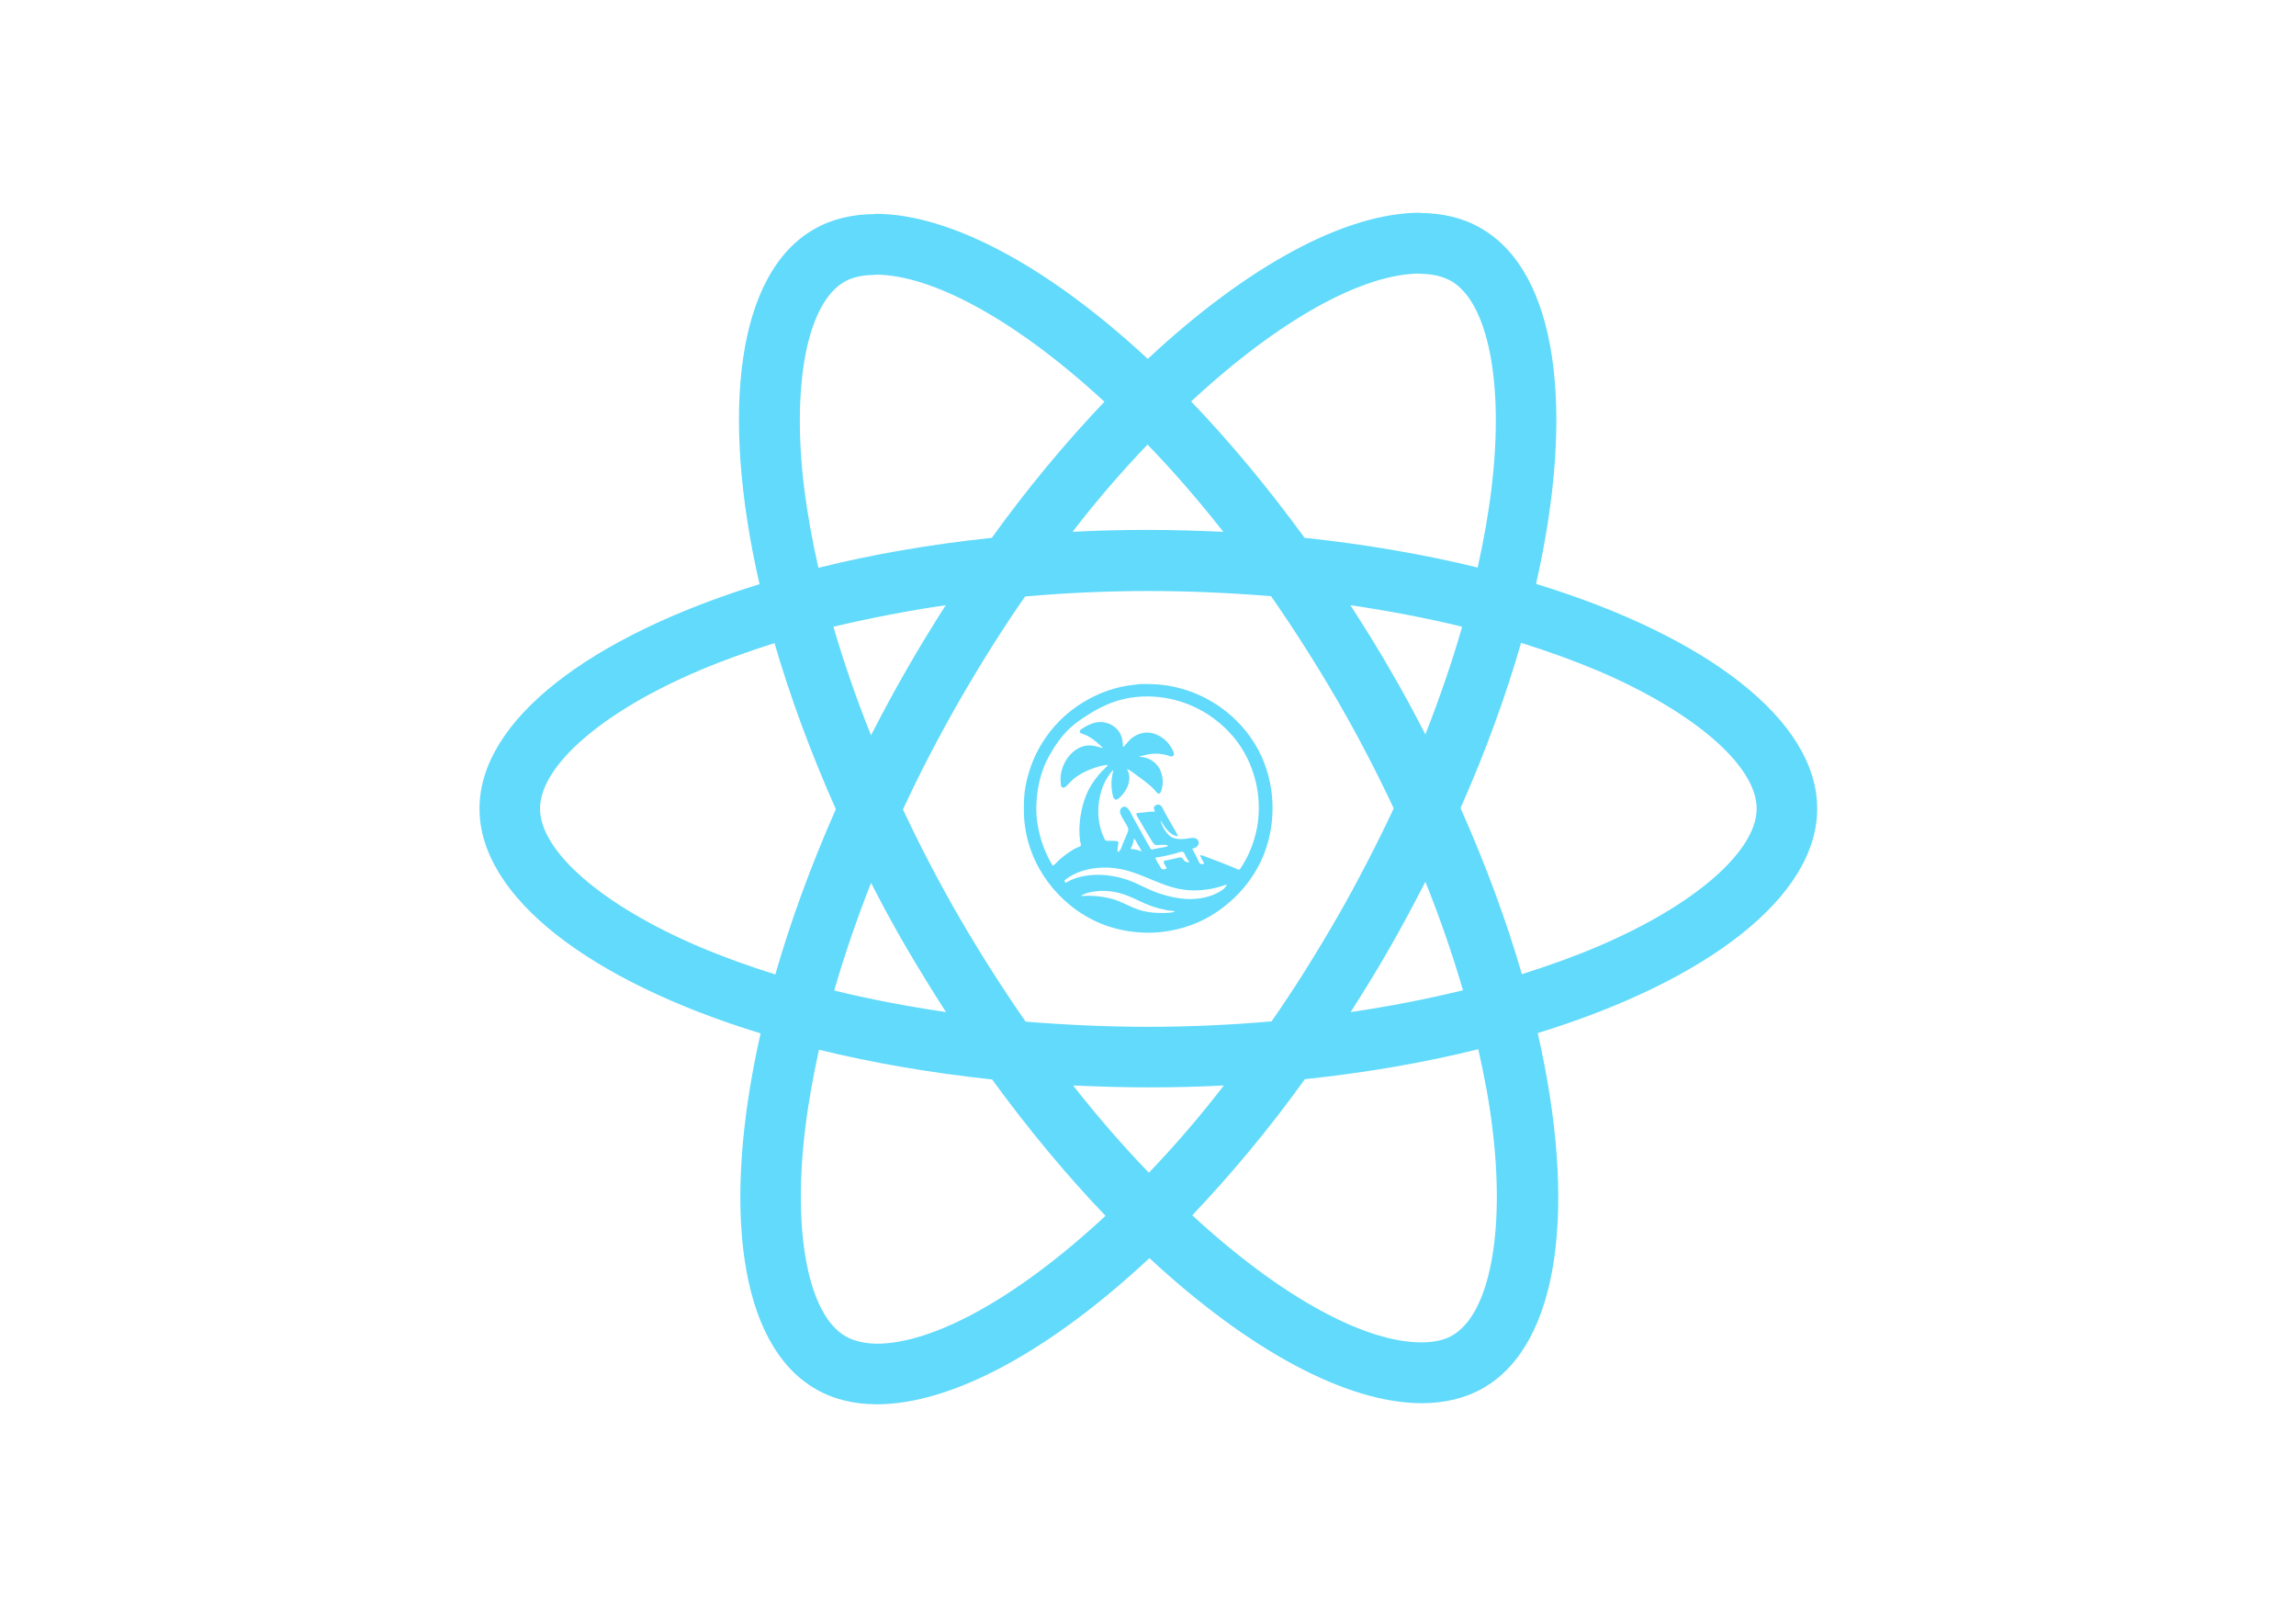
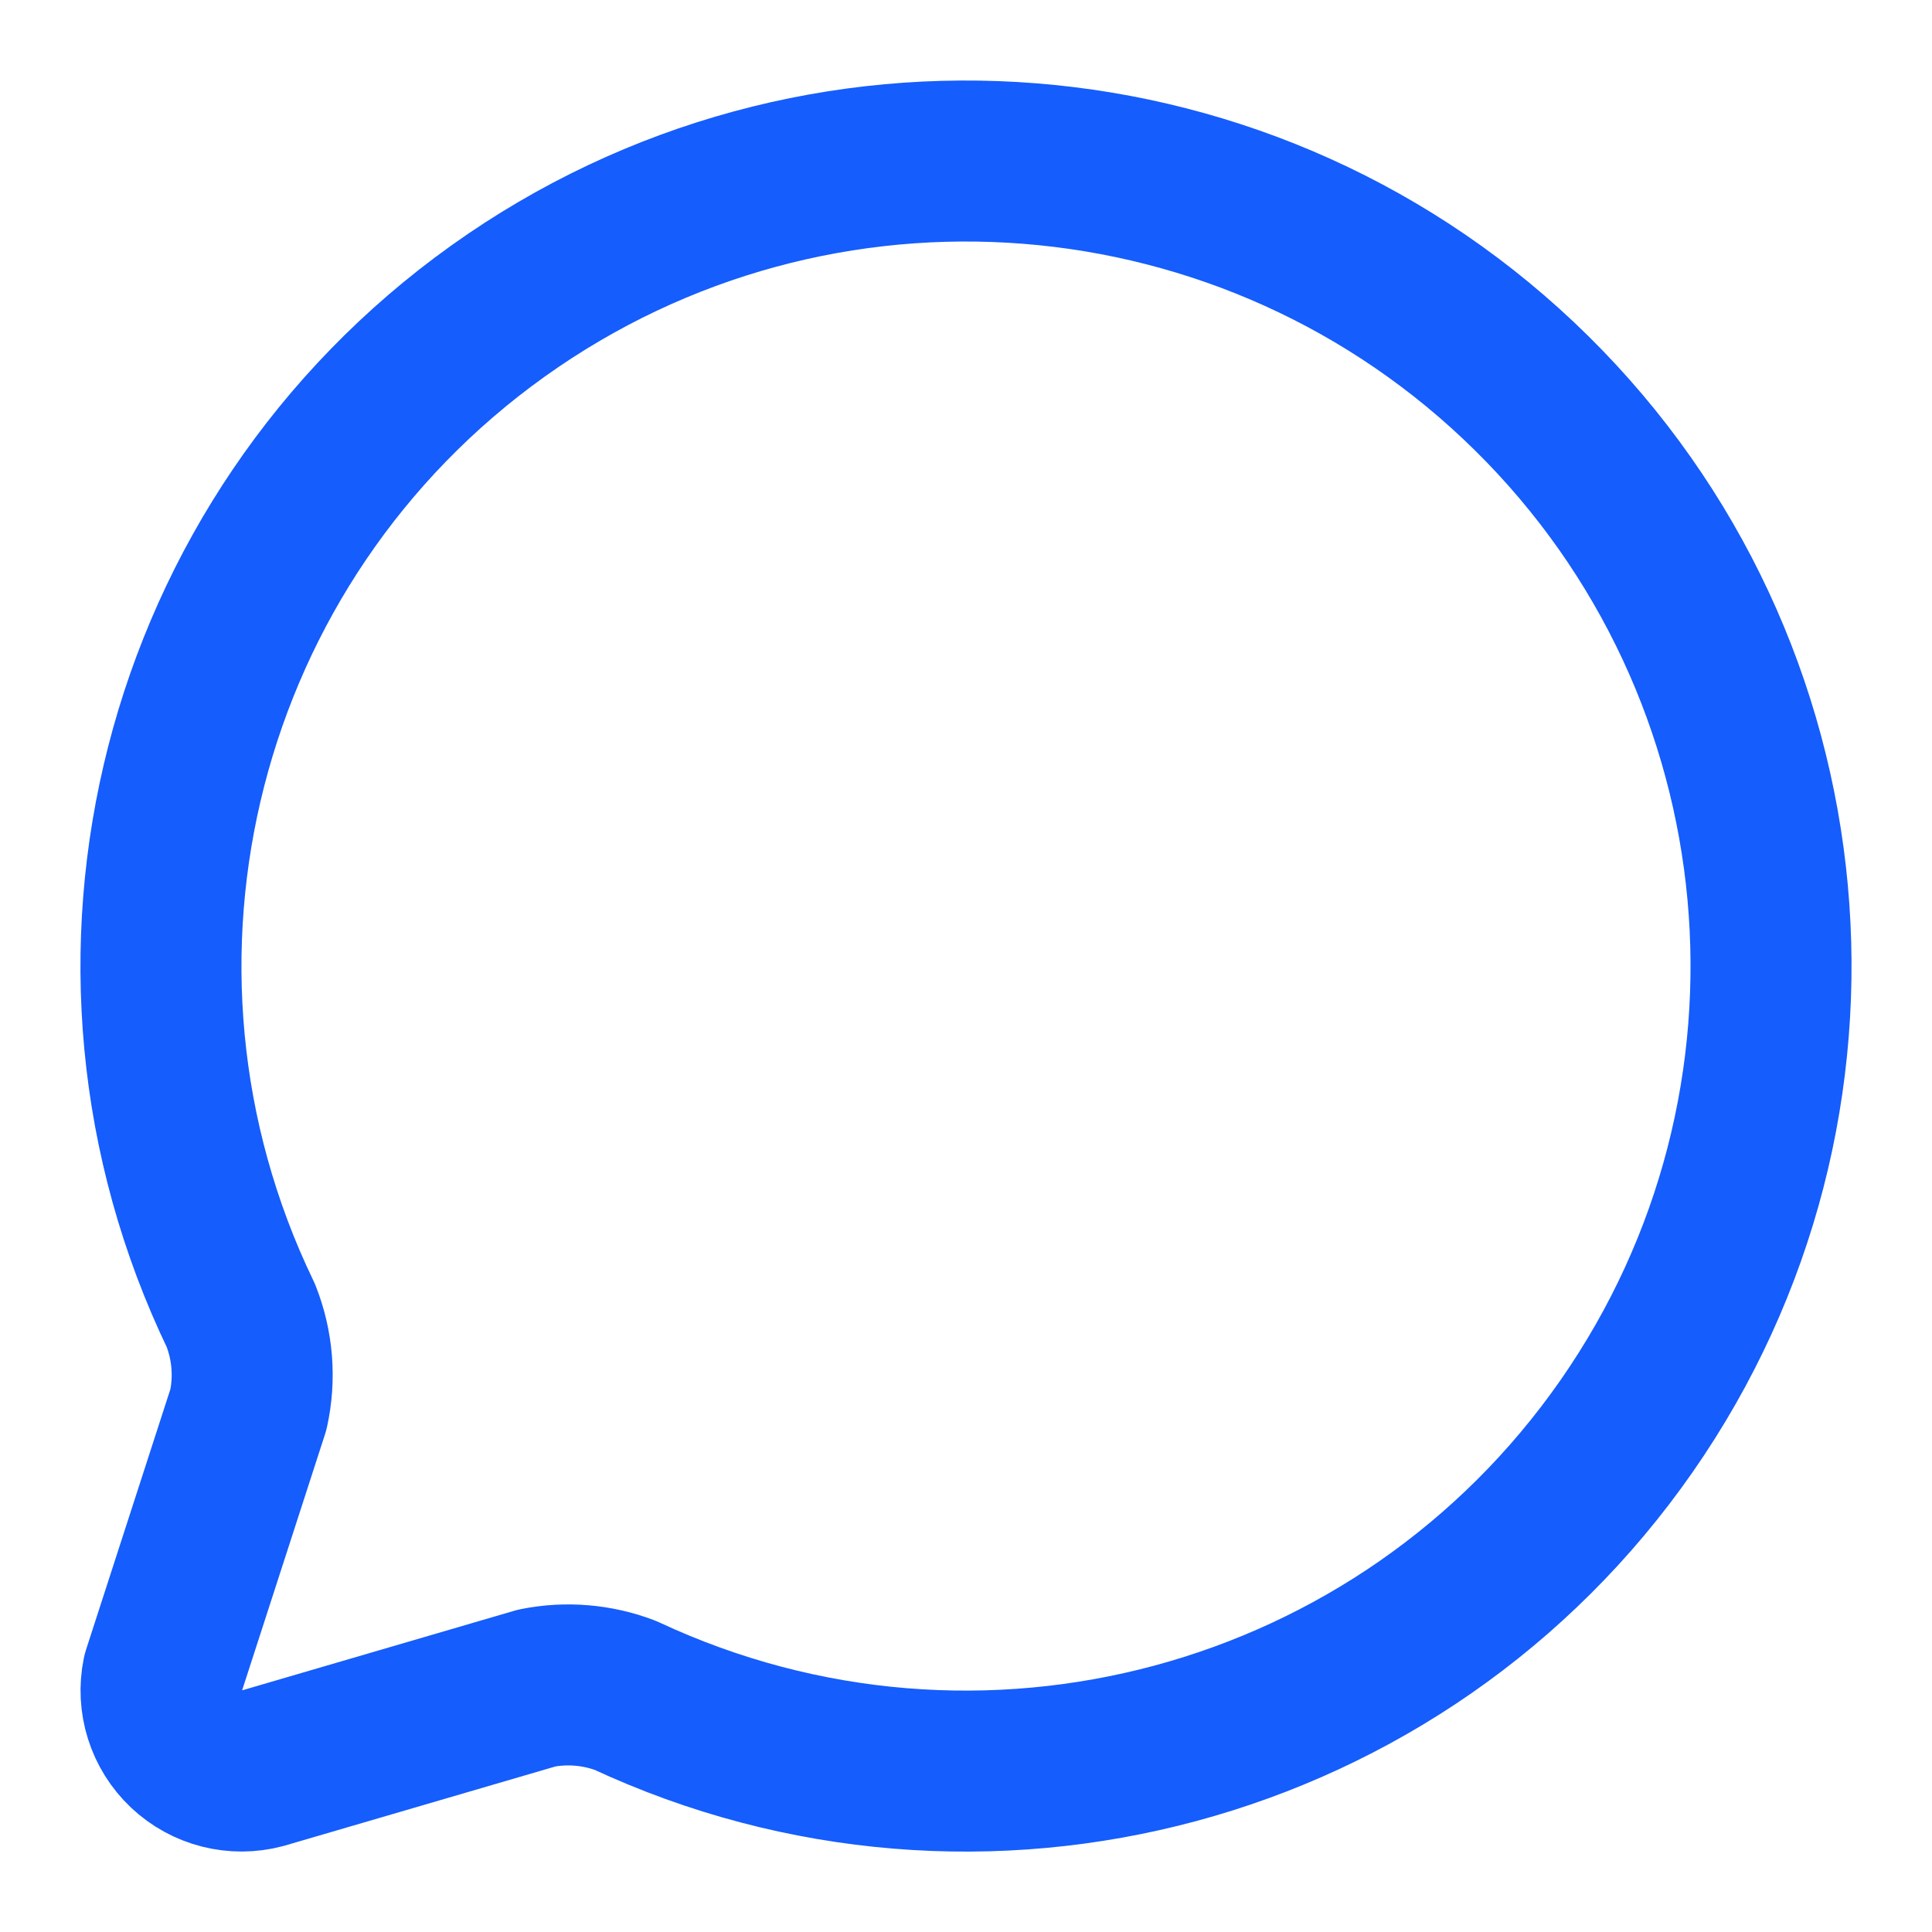
- <svg xmlns="http://www.w3.org/2000/svg" width="5355px" height="3786px" viewBox="0 0 5355 3786" version="1.1">
-   <g id="logo" stroke="none" fill="none" transform="translate(0.9778, 0)" fill-rule="evenodd" stroke-width="1">
-     <g id="Layer_1" transform="translate(1117.351, 496.0658)" fill="#61DAFB">
-       <g id="Group" fill-rule="nonzero">
-         <path d="M3119.934,1389.62 C3119.934,1182.926 2861.105,987.044 2464.277,865.571 C2555.853,461.087 2515.153,139.28 2335.817,36.251 C2294.481,12.084 2246.149,0.636 2193.366,0.636 L2193.366,142.46 C2222.619,142.46 2246.149,148.184 2265.863,158.995 C2352.351,208.602 2389.872,397.489 2360.619,640.434 C2353.623,700.216 2342.176,763.178 2328.186,827.412 C2203.541,796.885 2067.449,773.354 1924.362,758.09 C1838.51,640.434 1749.478,533.589 1659.81,440.099 C1867.127,247.397 2061.726,141.824 2194.002,141.824 L2194.002,0 C2019.117,0 1790.178,124.652 1558.695,340.886 C1327.212,125.924 1098.273,2.544 923.389,2.544 L923.389,144.368 C1055.029,144.368 1250.263,249.305 1457.58,440.735 C1368.548,534.225 1279.516,640.434 1194.936,758.09 C1051.213,773.354 915.121,796.885 790.477,828.048 C775.85,764.45 765.039,702.76 757.408,643.614 C727.518,400.669 764.403,211.782 850.255,161.539 C869.333,150.092 894.135,145.004 923.389,145.004 L923.389,3.18 C869.969,3.18 821.638,14.628 779.666,38.795 C600.966,141.824 560.901,462.995 653.113,866.207 C257.557,988.316 0,1183.562 0,1389.62 C0,1595.678 258.829,1792.197 655.657,1913.669 C564.081,2318.154 604.781,2639.961 784.117,2742.99 C825.453,2767.157 873.785,2778.605 927.204,2778.605 C1102.088,2778.605 1331.028,2653.952 1562.511,2437.718 C1793.994,2652.68 2022.933,2776.061 2197.817,2776.061 C2251.236,2776.061 2299.568,2764.613 2341.54,2740.446 C2520.24,2637.417 2560.305,2316.246 2468.093,1913.033 C2862.377,1791.561 3119.934,1595.678 3119.934,1389.62 L3119.934,1389.62 Z M2291.937,965.42 C2268.407,1047.462 2239.154,1132.048 2206.085,1216.633 C2180.011,1165.755 2152.665,1114.876 2122.776,1063.998 C2093.523,1013.119 2062.362,963.513 2031.2,915.178 C2121.504,928.534 2208.628,945.069 2291.937,965.42 Z M2000.675,1642.741 C1951.072,1728.599 1900.196,1810.004 1847.413,1885.686 C1752.658,1893.954 1656.63,1898.406 1559.967,1898.406 C1463.304,1898.406 1367.912,1893.954 1273.793,1886.322 C1221.01,1810.64 1169.498,1729.871 1119.895,1644.649 C1071.563,1561.335 1027.683,1476.75 987.619,1391.528 C1027.047,1306.307 1071.563,1221.085 1119.259,1137.772 C1168.862,1051.914 1219.738,970.508 1272.521,894.826 C1367.276,886.559 1463.304,882.107 1559.967,882.107 C1656.63,882.107 1752.022,886.559 1846.141,894.19 C1898.924,969.872 1950.436,1050.642 2000.039,1135.864 C2048.371,1219.177 2092.251,1303.763 2132.315,1388.984 C2092.251,1474.206 2048.371,1559.428 2000.675,1642.741 Z M2206.085,1560.063 C2240.425,1645.285 2269.679,1730.507 2293.845,1813.184 C2210.536,1833.536 2122.776,1850.707 2031.836,1864.063 C2062.998,1815.092 2094.159,1764.85 2123.412,1713.335 C2152.665,1662.457 2180.011,1610.942 2206.085,1560.063 Z M1561.239,2238.656 C1502.096,2177.602 1442.954,2109.552 1384.447,2035.142 C1441.682,2037.686 1500.188,2039.594 1559.331,2039.594 C1618.474,2039.594 1678.252,2038.322 1736.123,2035.142 C1678.888,2109.552 1619.746,2177.602 1561.239,2238.656 Z M1088.098,1864.063 C997.794,1850.707 910.67,1834.172 827.361,1813.82 C850.891,1731.779 880.144,1647.193 913.213,1562.607 C939.287,1613.486 966.633,1664.365 996.522,1715.243 C1026.411,1766.122 1056.936,1815.728 1088.098,1864.063 Z M1558.059,540.585 C1617.202,601.639 1676.344,669.689 1734.851,744.099 C1677.616,741.555 1619.11,739.647 1559.967,739.647 C1500.824,739.647 1441.046,740.919 1383.175,744.099 C1440.41,669.689 1499.552,601.639 1558.059,540.585 Z M1087.462,915.178 C1056.301,964.148 1025.139,1014.391 995.886,1065.906 C966.633,1116.784 939.287,1167.663 913.213,1218.541 C878.873,1133.32 849.619,1048.098 825.453,965.42 C908.762,945.705 996.522,928.534 1087.462,915.178 Z M511.934,1711.427 C286.81,1615.394 141.179,1489.47 141.179,1389.62 C141.179,1289.771 286.81,1163.211 511.934,1067.814 C566.625,1044.282 626.403,1023.295 688.09,1003.579 C724.339,1128.232 772.034,1257.972 831.177,1390.892 C772.67,1523.177 725.61,1652.281 689.998,1776.297 C627.039,1756.582 567.261,1734.959 511.934,1711.427 Z M854.071,2620.245 C767.583,2570.639 730.062,2381.752 759.315,2138.807 C766.311,2079.025 777.758,2016.062 791.748,1951.828 C916.393,1982.355 1052.485,2005.887 1195.572,2021.15 C1281.424,2138.807 1370.456,2245.652 1460.124,2339.141 C1252.807,2531.844 1058.208,2637.417 925.932,2637.417 C897.315,2636.781 873.149,2631.057 854.071,2620.245 L854.071,2620.245 Z M2362.526,2135.627 C2392.416,2378.572 2355.531,2567.459 2269.679,2617.701 C2250.601,2629.149 2225.799,2634.237 2196.545,2634.237 C2064.905,2634.237 1869.671,2529.3 1662.354,2337.869 C1751.386,2244.38 1840.418,2138.171 1924.998,2020.514 C2068.721,2005.251 2204.813,1981.719 2329.457,1950.556 C2344.084,2014.791 2355.531,2076.481 2362.526,2135.627 L2362.526,2135.627 Z M2607.364,1711.427 C2552.673,1734.959 2492.895,1755.946 2431.208,1775.661 C2394.959,1651.009 2347.264,1521.269 2288.121,1388.348 C2346.628,1256.064 2393.688,1126.96 2429.3,1002.943 C2492.259,1022.659 2552.037,1044.282 2608,1067.814 C2833.124,1163.847 2978.755,1289.771 2978.755,1389.62 C2978.755,1489.47 2832.488,1616.03 2607.364,1711.427 L2607.364,1711.427 Z" id="Shape" />
-       </g>
-       <path d="M1537.378,1099.483 C1545.027,1098.477 1553.107,1099.162 1560.816,1099.162 C1589.375,1099.162 1617.414,1103.603 1644.738,1112.019 C1679.61,1122.761 1712.09,1139.935 1740.757,1162.53 C1775.894,1190.223 1805.008,1226.547 1823.69,1267.313 C1858.642,1343.584 1858.386,1436.017 1822.577,1511.966 C1799.423,1561.073 1762.278,1602.174 1717.319,1632.147 C1680.636,1656.602 1637.733,1671.571 1594.082,1676.871 C1538.521,1683.618 1478.454,1673.759 1428.506,1648.109 C1334.74,1599.956 1270.993,1503.042 1269.732,1396.835 C1269.489,1376.359 1269.807,1355.76 1273.855,1335.483 C1280.447,1302.459 1291.94,1270.537 1309.202,1241.56 C1327.874,1210.214 1351.993,1182.552 1380.875,1160.25 C1414.745,1134.096 1454.109,1115.285 1495.795,1105.714 C1505.553,1103.474 1515.35,1102.202 1525.194,1100.998 L1528.67,1100.575 C1531.569,1100.222 1534.471,1099.865 1537.378,1099.483 Z M1440.288,1582.053 C1427.386,1583.439 1413.778,1585.791 1402.705,1593.051 C1405.197,1593.651 1408.055,1593.055 1410.655,1593.051 C1416.901,1593.04 1423.207,1592.805 1429.447,1593.079 C1445.067,1593.766 1461.342,1596.269 1476.426,1600.412 C1488.014,1603.595 1498.773,1608.627 1509.545,1613.664 L1512.239,1614.923 C1518.527,1617.854 1524.844,1620.735 1531.356,1623.199 C1550.985,1630.626 1570.524,1632.934 1591.345,1632.934 L1593.252,1632.933 C1603.099,1632.92 1612.867,1632.729 1622.424,1630.034 C1617.115,1627.201 1609.514,1627.733 1603.632,1626.553 C1590.871,1623.992 1578.323,1620.866 1566.049,1616.479 C1546.69,1609.559 1528.857,1599.168 1509.673,1591.908 C1487.816,1583.637 1463.594,1579.55 1440.288,1582.053 Z M1459.803,1527.061 C1434.235,1527.061 1408.376,1531.573 1385.358,1543.194 C1379.782,1546.01 1374.481,1549.365 1369.458,1553.083 C1367.927,1554.216 1365.213,1555.672 1364.647,1557.643 C1364.073,1559.641 1366.125,1561.315 1367.289,1562.594 C1373.043,1559.522 1378.509,1556.271 1384.636,1553.938 C1424.261,1538.859 1472.298,1542.02 1511.842,1555.846 C1531.562,1562.742 1549.732,1573.054 1568.94,1581.141 C1590.422,1590.185 1612.363,1596.049 1635.434,1599.056 C1662.648,1602.602 1693.675,1599.728 1718.552,1587.426 C1727.293,1583.104 1739.429,1576.516 1743.125,1566.945 C1738.56,1567.344 1734.453,1569.304 1730.116,1570.655 C1723.219,1572.803 1716.24,1574.624 1709.156,1576.046 C1685.145,1580.865 1659.612,1581.86 1635.434,1577.486 C1610.812,1573.033 1588.074,1563.725 1565.311,1554.267 L1562.275,1553.005 C1550.637,1548.168 1538.971,1543.347 1527.02,1539.168 C1505.554,1531.662 1482.548,1527.061 1459.803,1527.061 Z M1504.614,1133.608 C1473.965,1140.391 1446.51,1153.598 1420.051,1170.248 C1404.69,1179.913 1389.996,1189.815 1376.685,1202.255 C1356.89,1220.756 1341.761,1243.243 1328.567,1266.73 C1314.972,1290.929 1306.255,1319.132 1302.042,1346.497 C1297.909,1373.344 1297.228,1401.571 1301.963,1428.44 C1307.881,1462.032 1319.145,1493.555 1336.933,1522.71 C1342.911,1519.913 1347.155,1513.536 1352.111,1509.24 C1362.119,1500.567 1372.626,1492.528 1383.913,1485.59 C1388.091,1483.022 1392.384,1481.028 1396.923,1479.201 C1398.635,1478.511 1401.434,1477.881 1402.24,1475.997 C1403.521,1473.005 1401.152,1467.798 1400.745,1464.698 C1399.584,1455.831 1398.883,1446.814 1399.102,1437.867 C1399.738,1411.81 1404.598,1385.389 1413.853,1361 C1420.826,1342.623 1431.48,1325.938 1444.101,1310.964 C1448.383,1305.883 1452.936,1301.154 1457.635,1296.462 C1458.213,1295.884 1458.821,1295.324 1459.436,1294.767 L1460.176,1294.098 C1462.275,1292.204 1464.361,1290.279 1465.585,1287.759 C1456.523,1287.765 1447.46,1290.383 1438.843,1293.041 C1420.279,1298.766 1402.196,1307.262 1386.804,1319.249 C1379.783,1324.718 1374.641,1331.885 1368.001,1337.64 C1365.965,1339.406 1362.316,1341.772 1359.502,1340.44 C1355.25,1338.428 1355.906,1330.045 1355.419,1326.193 C1353.545,1311.373 1359.149,1292.629 1366.27,1279.783 C1377.702,1259.161 1398.84,1241.553 1423.665,1242.168 C1434.386,1242.433 1443.771,1246.165 1454.021,1248.601 C1451.422,1244.902 1447.937,1242.206 1444.625,1239.174 C1436.509,1231.745 1427.632,1224.959 1417.883,1219.827 C1415.268,1218.45 1412.519,1217.434 1409.75,1216.46 L1408.087,1215.878 C1407.256,1215.587 1406.424,1215.294 1405.596,1214.991 C1403.513,1214.228 1400.891,1213.179 1400.108,1210.861 C1398.657,1206.567 1406.375,1202.59 1409.21,1200.78 C1420.168,1193.78 1433.605,1188.023 1446.793,1187.698 C1467.403,1187.192 1487.541,1198.648 1496.031,1218.144 C1499.419,1225.924 1500.098,1234.211 1500.709,1242.527 L1500.823,1244.086 C1500.881,1244.866 1500.939,1245.646 1501,1246.425 C1507.473,1241.139 1512.026,1233.359 1518.347,1227.697 C1533.128,1214.455 1553.359,1208.576 1572.554,1214.537 C1589.901,1219.924 1604.977,1231.916 1613.851,1247.876 C1616.172,1252.051 1622.649,1262.256 1617.97,1266.415 C1614.308,1269.671 1609.663,1267.134 1605.801,1265.783 C1601.812,1264.39 1597.644,1263.691 1593.514,1262.861 C1583.011,1260.752 1570.793,1260.971 1560.267,1262.825 C1553.461,1264.023 1546.81,1266.45 1540.029,1267.455 L1540.029,1268.905 C1558.571,1269.059 1576.507,1279.656 1585.655,1295.736 C1589.445,1302.398 1591.338,1310.023 1592.79,1317.491 C1594.586,1326.721 1593.324,1336.776 1590.806,1345.772 C1589.962,1348.788 1588.43,1353.901 1584.83,1354.596 C1582.285,1355.087 1580.124,1352.548 1578.671,1350.837 C1574.863,1346.351 1571.24,1342.087 1566.772,1338.213 C1555.466,1328.414 1543.512,1319.375 1531.356,1310.659 C1524.902,1306.031 1517.833,1300.014 1510.396,1297.186 C1512.487,1302.232 1514.535,1306.923 1515.247,1312.415 C1517.338,1328.568 1510.588,1343.773 1500.455,1355.924 C1497.363,1359.633 1494.056,1363.368 1490.159,1366.249 C1488.543,1367.444 1486.515,1369.004 1484.377,1368.667 C1477.674,1367.606 1476.876,1357.484 1475.848,1352.298 C1472.367,1334.734 1473.765,1317.29 1478.595,1300.087 C1474.298,1302.27 1471.192,1307.046 1468.494,1310.964 C1462.558,1319.586 1457.408,1328.705 1453.714,1338.52 C1439.005,1377.62 1439.147,1423.417 1458.202,1461.058 C1460.33,1465.262 1463.559,1464.698 1467.753,1464.698 C1472.809,1464.698 1477.913,1464.444 1482.931,1465.115 C1484.884,1465.376 1487.596,1465.144 1489.142,1466.585 C1490.993,1468.313 1490.006,1471.274 1489.58,1473.4 C1488.389,1479.341 1487.991,1484.742 1487.991,1490.803 C1495.902,1489.575 1498.095,1476.869 1500.899,1470.499 C1504.077,1463.283 1507.311,1456.06 1510.251,1448.744 C1511.696,1445.149 1513.63,1441.129 1513.122,1437.142 C1512.553,1432.661 1509.321,1427.91 1507.069,1424.089 C1502.806,1416.857 1497.961,1409.415 1494.823,1401.609 C1492.314,1395.369 1494.65,1387.571 1501.724,1385.342 C1505.625,1384.112 1509.788,1386.524 1512.327,1389.349 C1515.933,1393.361 1518.674,1398.7 1521.268,1403.887 L1522.006,1405.364 C1522.986,1407.324 1523.955,1409.242 1524.953,1411.036 L1555.106,1465.423 C1557.667,1470.028 1560.233,1474.629 1562.853,1479.201 C1563.875,1480.985 1564.916,1483.739 1567.009,1484.5 C1568.874,1485.177 1571.422,1484.214 1573.276,1483.842 C1578.091,1482.876 1582.899,1481.833 1587.732,1480.959 C1593.522,1479.911 1602.35,1480.107 1606.523,1475.575 C1600.419,1473.638 1593.363,1473.753 1587.009,1474.189 C1586.223,1474.243 1585.42,1474.344 1584.609,1474.451 L1583.912,1474.543 C1581.004,1474.924 1578.034,1475.228 1575.456,1473.587 C1570.236,1470.264 1566.767,1462.589 1563.574,1457.446 C1555.701,1444.765 1548.283,1431.892 1540.744,1419.013 C1538.341,1414.907 1535.866,1410.833 1533.536,1406.685 C1532.636,1405.081 1531.301,1402.967 1532.591,1401.199 C1533.932,1399.36 1536.841,1399.234 1539.486,1399.229 L1540.639,1399.229 C1541.481,1399.227 1542.264,1399.213 1542.92,1399.126 C1553.681,1397.708 1564.591,1396.533 1575.445,1396.533 C1574.6,1393.589 1572.184,1390.261 1572.956,1387.109 C1574.685,1380.056 1584.815,1377.849 1589.526,1382.91 C1592.688,1386.307 1594.526,1390.983 1596.584,1395.083 C1599.299,1400.494 1602.391,1405.726 1605.299,1411.036 C1610.389,1420.333 1615.948,1429.375 1621.182,1438.592 C1621.649,1439.416 1622.132,1440.235 1622.62,1441.053 L1623.353,1442.281 C1625.556,1445.967 1627.742,1449.687 1628.929,1453.82 C1610.75,1452.987 1597.104,1431.847 1589.177,1417.562 C1588.545,1419.85 1589.573,1421.891 1590.394,1424.089 C1592.102,1428.654 1594.143,1433.001 1596.712,1437.142 C1600.381,1443.055 1604.586,1449.144 1610.137,1453.437 C1619.988,1461.054 1632.977,1461.097 1644.83,1460.282 C1652.43,1459.759 1661.927,1456.293 1669.404,1458.645 C1676.868,1460.993 1679.872,1469.239 1675.439,1475.574 C1672.119,1480.32 1667.687,1482.112 1662.176,1482.827 C1666.073,1491.201 1671.179,1498.974 1674.879,1507.482 C1676.421,1511.027 1678.028,1516.459 1681.722,1518.329 C1684.181,1519.573 1687.705,1518.414 1690.364,1518.359 C1687.695,1511.286 1682.699,1505.284 1680.245,1498.055 C1687.726,1498.398 1694.962,1502.309 1701.928,1504.805 C1717.739,1510.47 1733.32,1516.744 1748.907,1523 C1754.465,1525.23 1760.055,1527.438 1765.531,1529.862 C1767.534,1530.749 1770.308,1532.822 1772.523,1531.546 C1774.33,1530.504 1775.499,1528.019 1776.613,1526.336 C1779.73,1521.627 1782.553,1516.738 1785.35,1511.833 C1796.549,1492.19 1804.763,1470.666 1810.25,1448.744 C1828.35,1376.443 1812.823,1296.668 1769.329,1236.273 C1752.618,1213.069 1731.602,1193.008 1708.433,1176.395 C1650.449,1134.821 1574.377,1118.171 1504.614,1133.608 Z M1623.147,1494.16 C1607.776,1498.175 1591.935,1501.813 1576.167,1503.856 C1578.241,1510.929 1583.308,1517.808 1587.018,1524.161 C1588.452,1526.617 1589.986,1529.906 1592.82,1530.972 C1596.021,1532.176 1599.889,1530.222 1602.91,1529.237 C1601.511,1525.403 1599.158,1521.954 1597.232,1518.359 C1596.438,1516.877 1595.21,1515.122 1595.864,1513.362 C1597.101,1510.037 1602.235,1510.232 1605.078,1509.655 C1612.571,1508.132 1619.986,1506.231 1627.484,1504.726 C1630.246,1504.172 1634.092,1502.669 1636.869,1503.597 C1640.506,1504.813 1641.615,1509.156 1644.259,1511.547 C1647.29,1514.289 1651.823,1514.71 1655.671,1515.459 C1653.323,1510.165 1649.42,1505.533 1646.918,1500.23 C1645.463,1497.146 1644.268,1492.609 1641.082,1490.827 C1636.694,1488.371 1627.632,1492.988 1623.147,1494.16 Z M1526.297,1458.896 C1525.573,1468.09 1522.758,1475.57 1518.347,1483.552 C1523.402,1484.193 1528.559,1484.421 1533.525,1485.654 C1537.246,1486.578 1540.676,1488.34 1544.366,1489.353 C1542.393,1483.945 1538.732,1479.12 1535.896,1474.125 C1533.032,1469.083 1530.469,1462.956 1526.297,1458.896 Z" id="Combined-Shape-Copy" fill-rule="nonzero" />
-     </g>
-   </g>
+ <svg xmlns="http://www.w3.org/2000/svg" width="24" height="24" viewBox="0 0 24 24" fill="none" stroke="#155dfc" stroke-width="2" stroke-linecap="round" stroke-linejoin="round" class="lucide lucide-message-circle-icon lucide-message-circle">
+   <path d="M2.992 16.342a2 2 0 0 1 .094 1.167l-1.065 3.29a1 1 0 0 0 1.236 1.168l3.413-.998a2 2 0 0 1 1.099.092 10 10 0 1 0-4.777-4.719" />
</svg>
